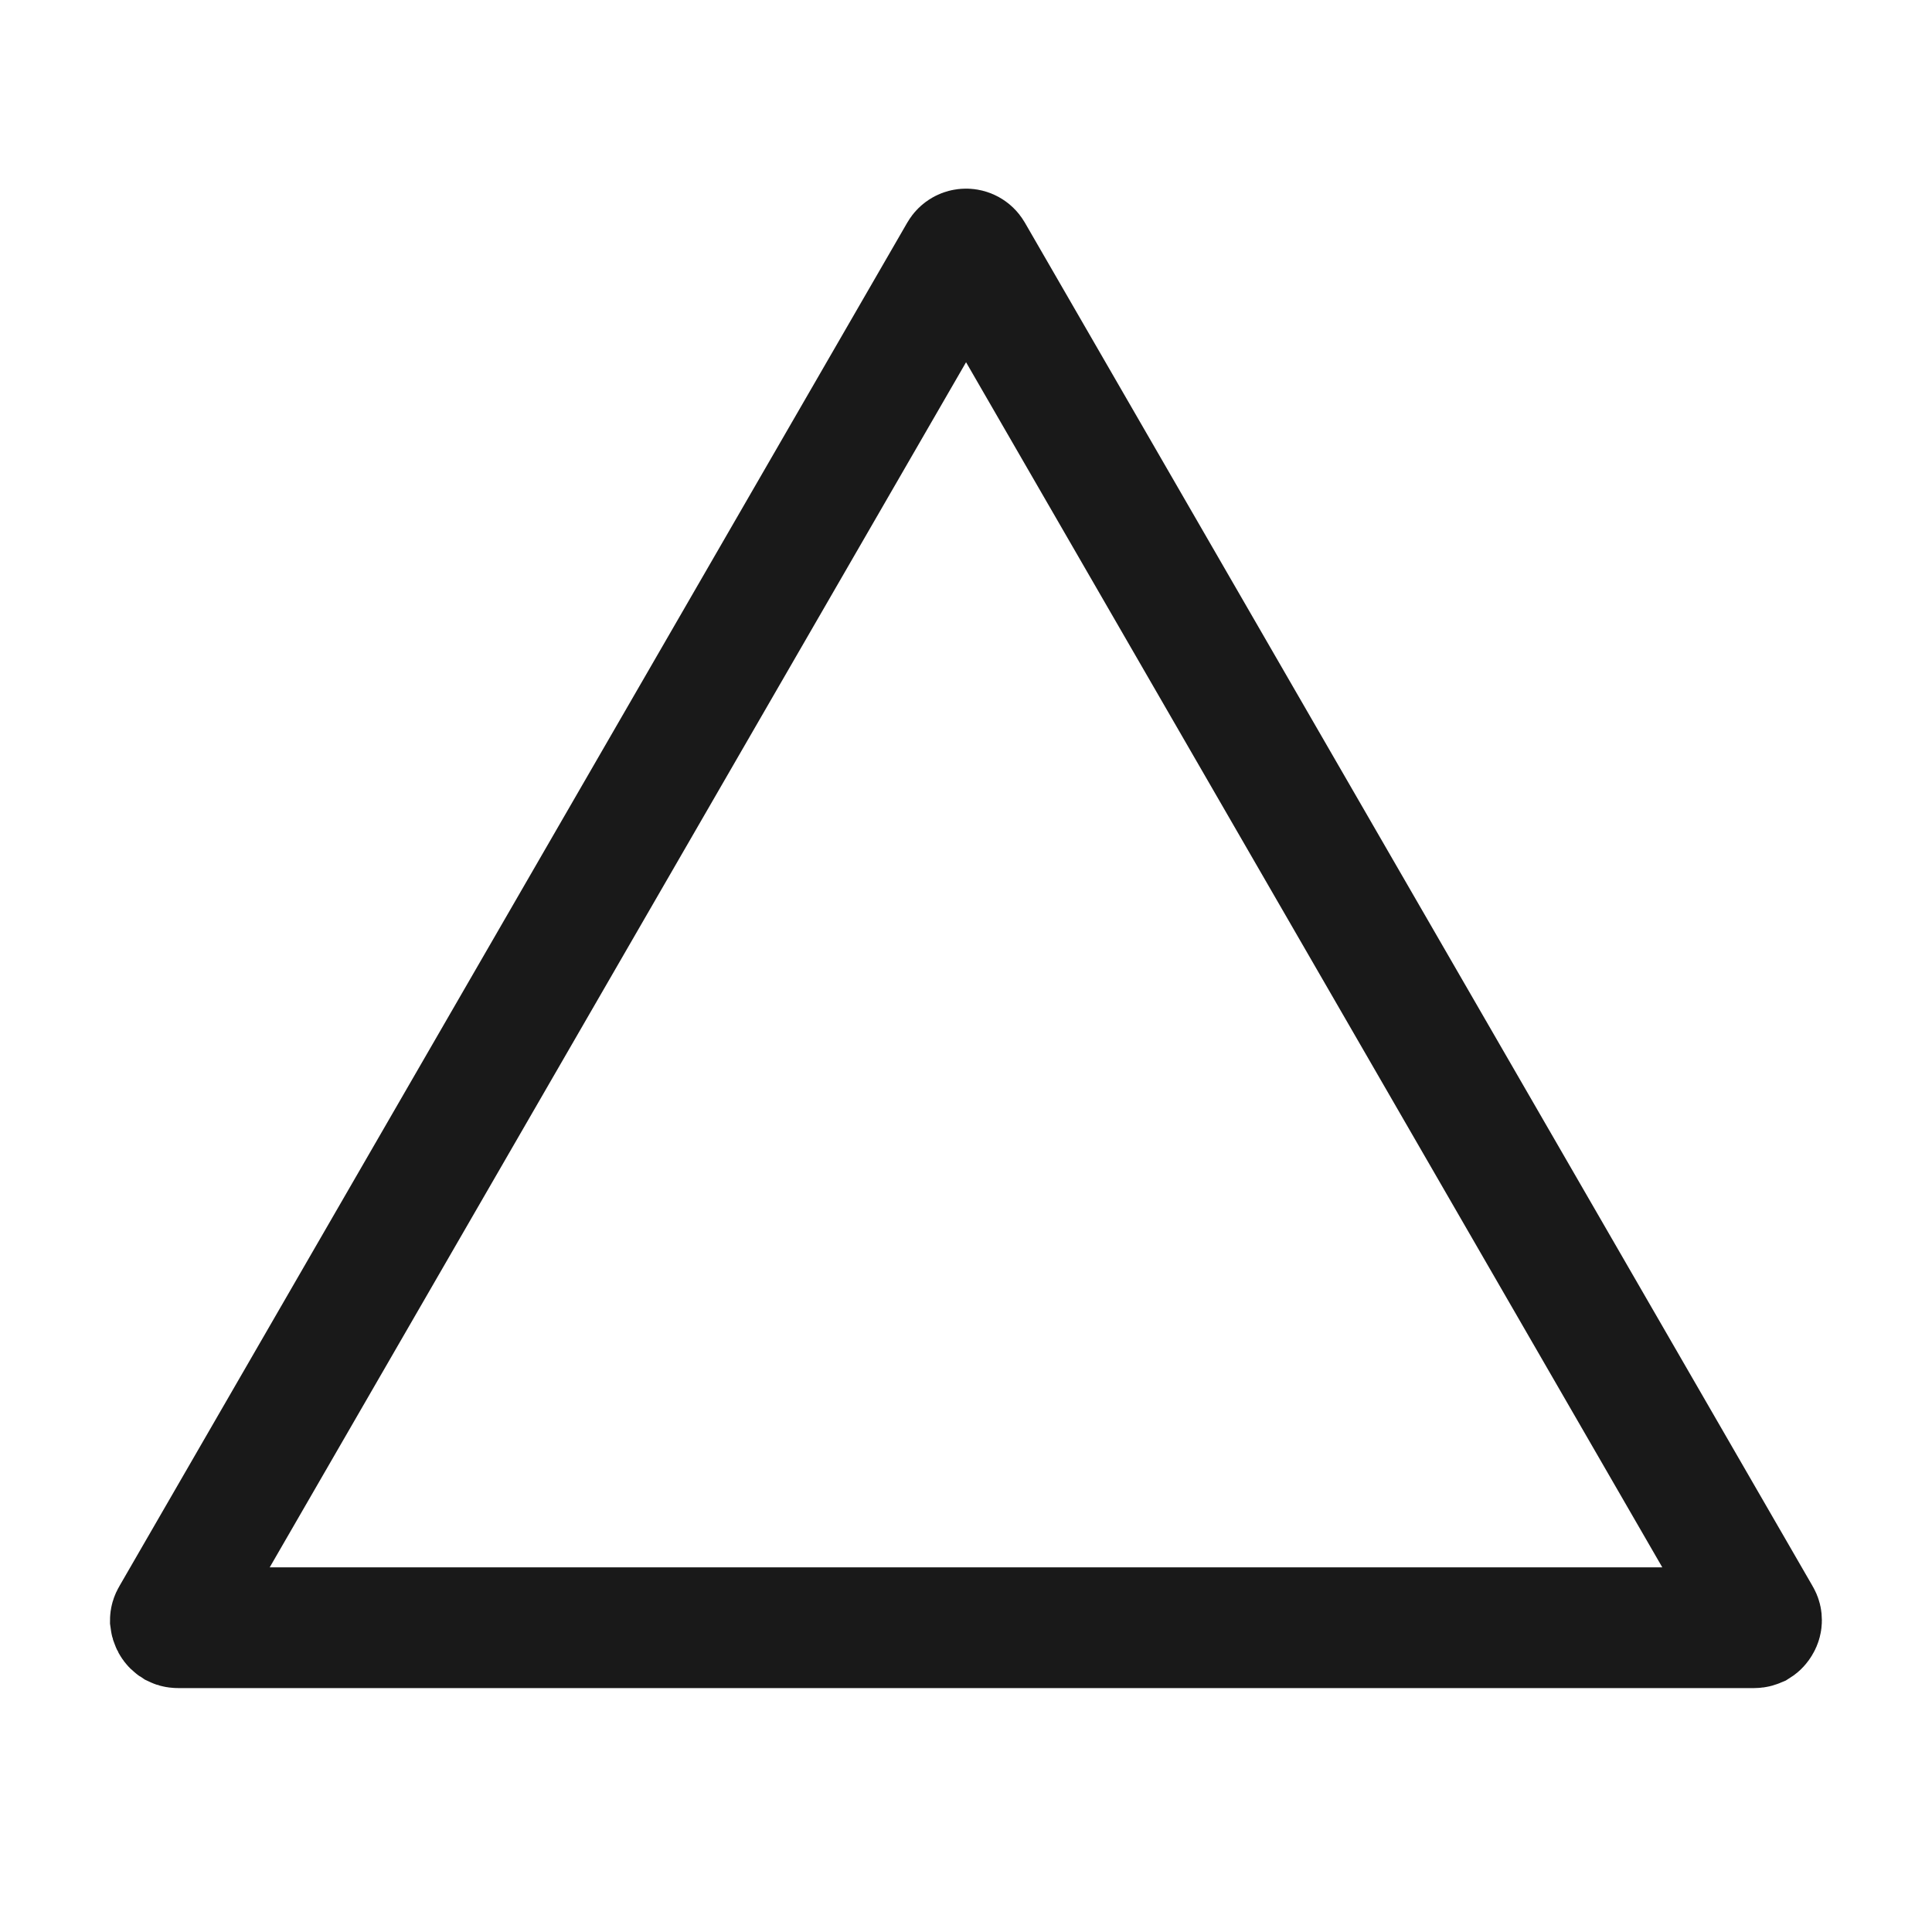
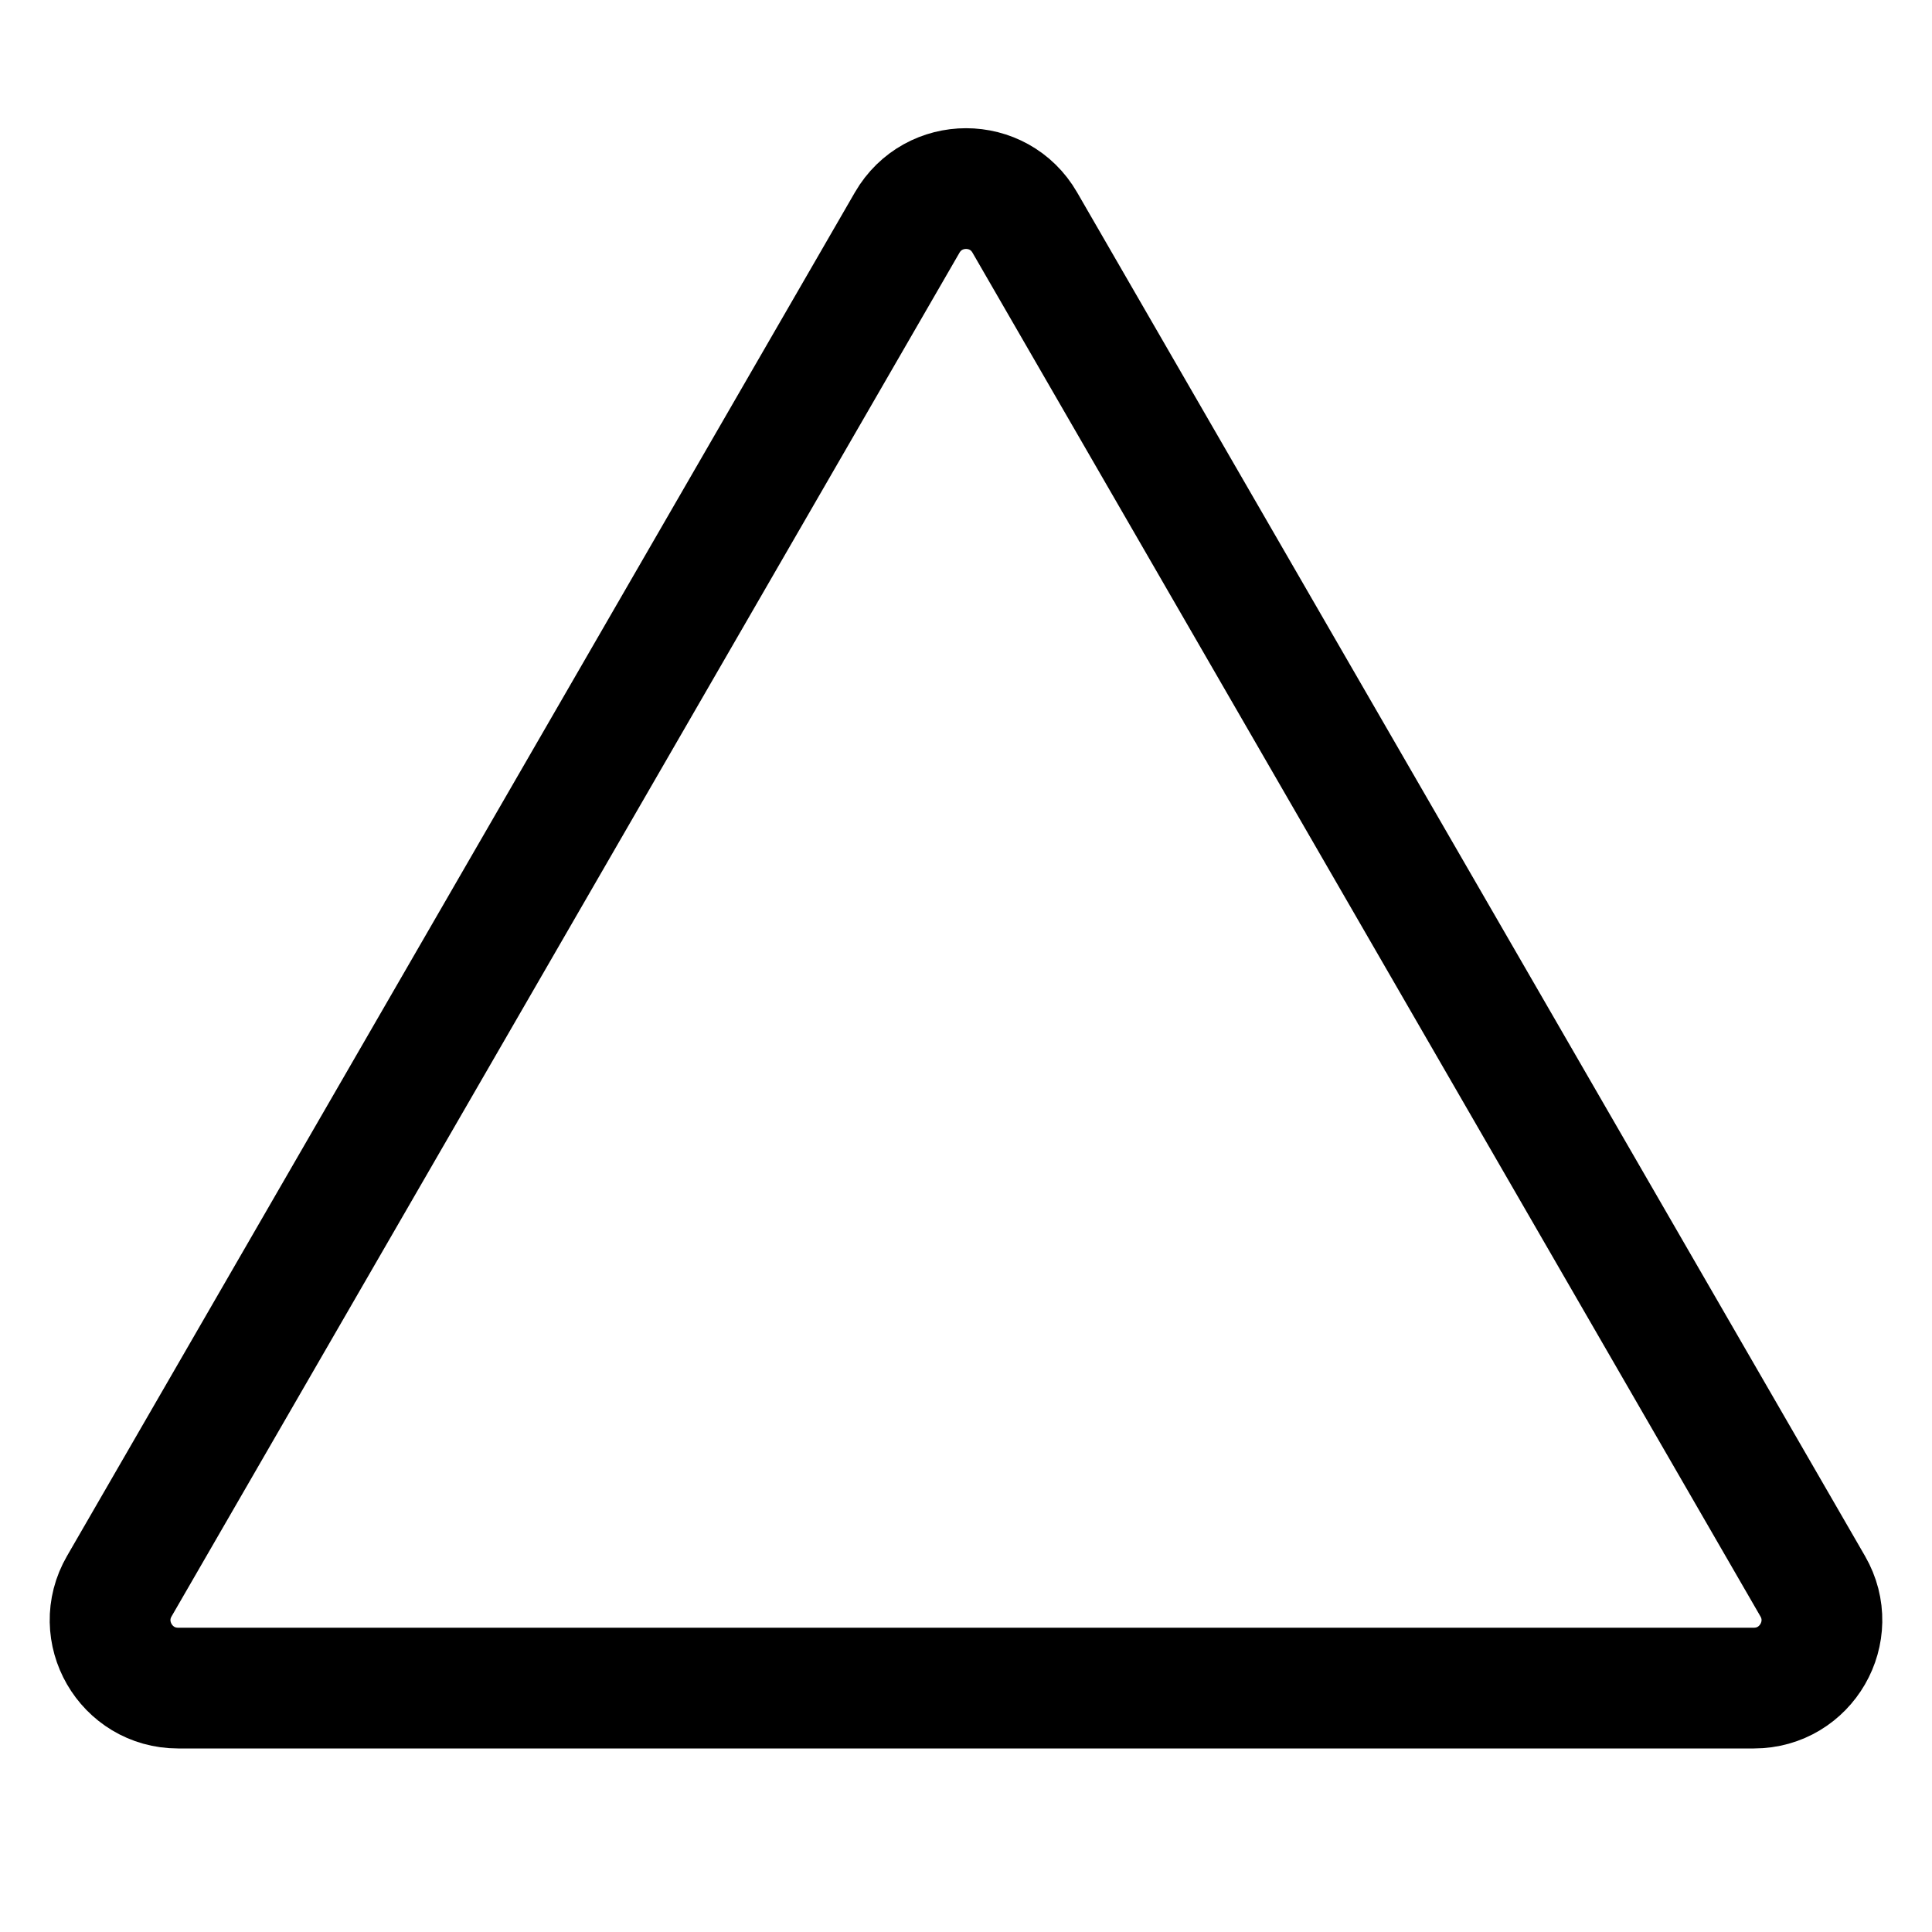
<svg xmlns="http://www.w3.org/2000/svg" width="16" height="16" viewBox="0 0 16 16" fill="none">
  <g id="tools-polygon-small[interface,toolbar,shape]">
-     <path id="Polygon 1" d="M7.947 2.093C7.971 2.052 8.03 2.052 8.054 2.093L14.579 13.387C14.587 13.4 14.588 13.41 14.588 13.418C14.588 13.427 14.586 13.438 14.579 13.449C14.573 13.46 14.565 13.468 14.557 13.473C14.55 13.476 14.541 13.48 14.526 13.48H1.475C1.459 13.48 1.45 13.476 1.444 13.473C1.436 13.468 1.427 13.46 1.421 13.449C1.415 13.438 1.412 13.427 1.411 13.418C1.411 13.41 1.413 13.4 1.421 13.387L7.947 2.093Z" stroke="black" stroke-opacity="0.9" />
+     <path id="Polygon 1" d="M7.513 1.843C7.73 1.468 8.271 1.468 8.487 1.843L15.012 13.136C15.229 13.511 14.958 13.98 14.525 13.98H1.475C1.042 13.98 0.771 13.511 0.988 13.136L7.513 1.843Z" stroke="black" />
  </g>
</svg>
